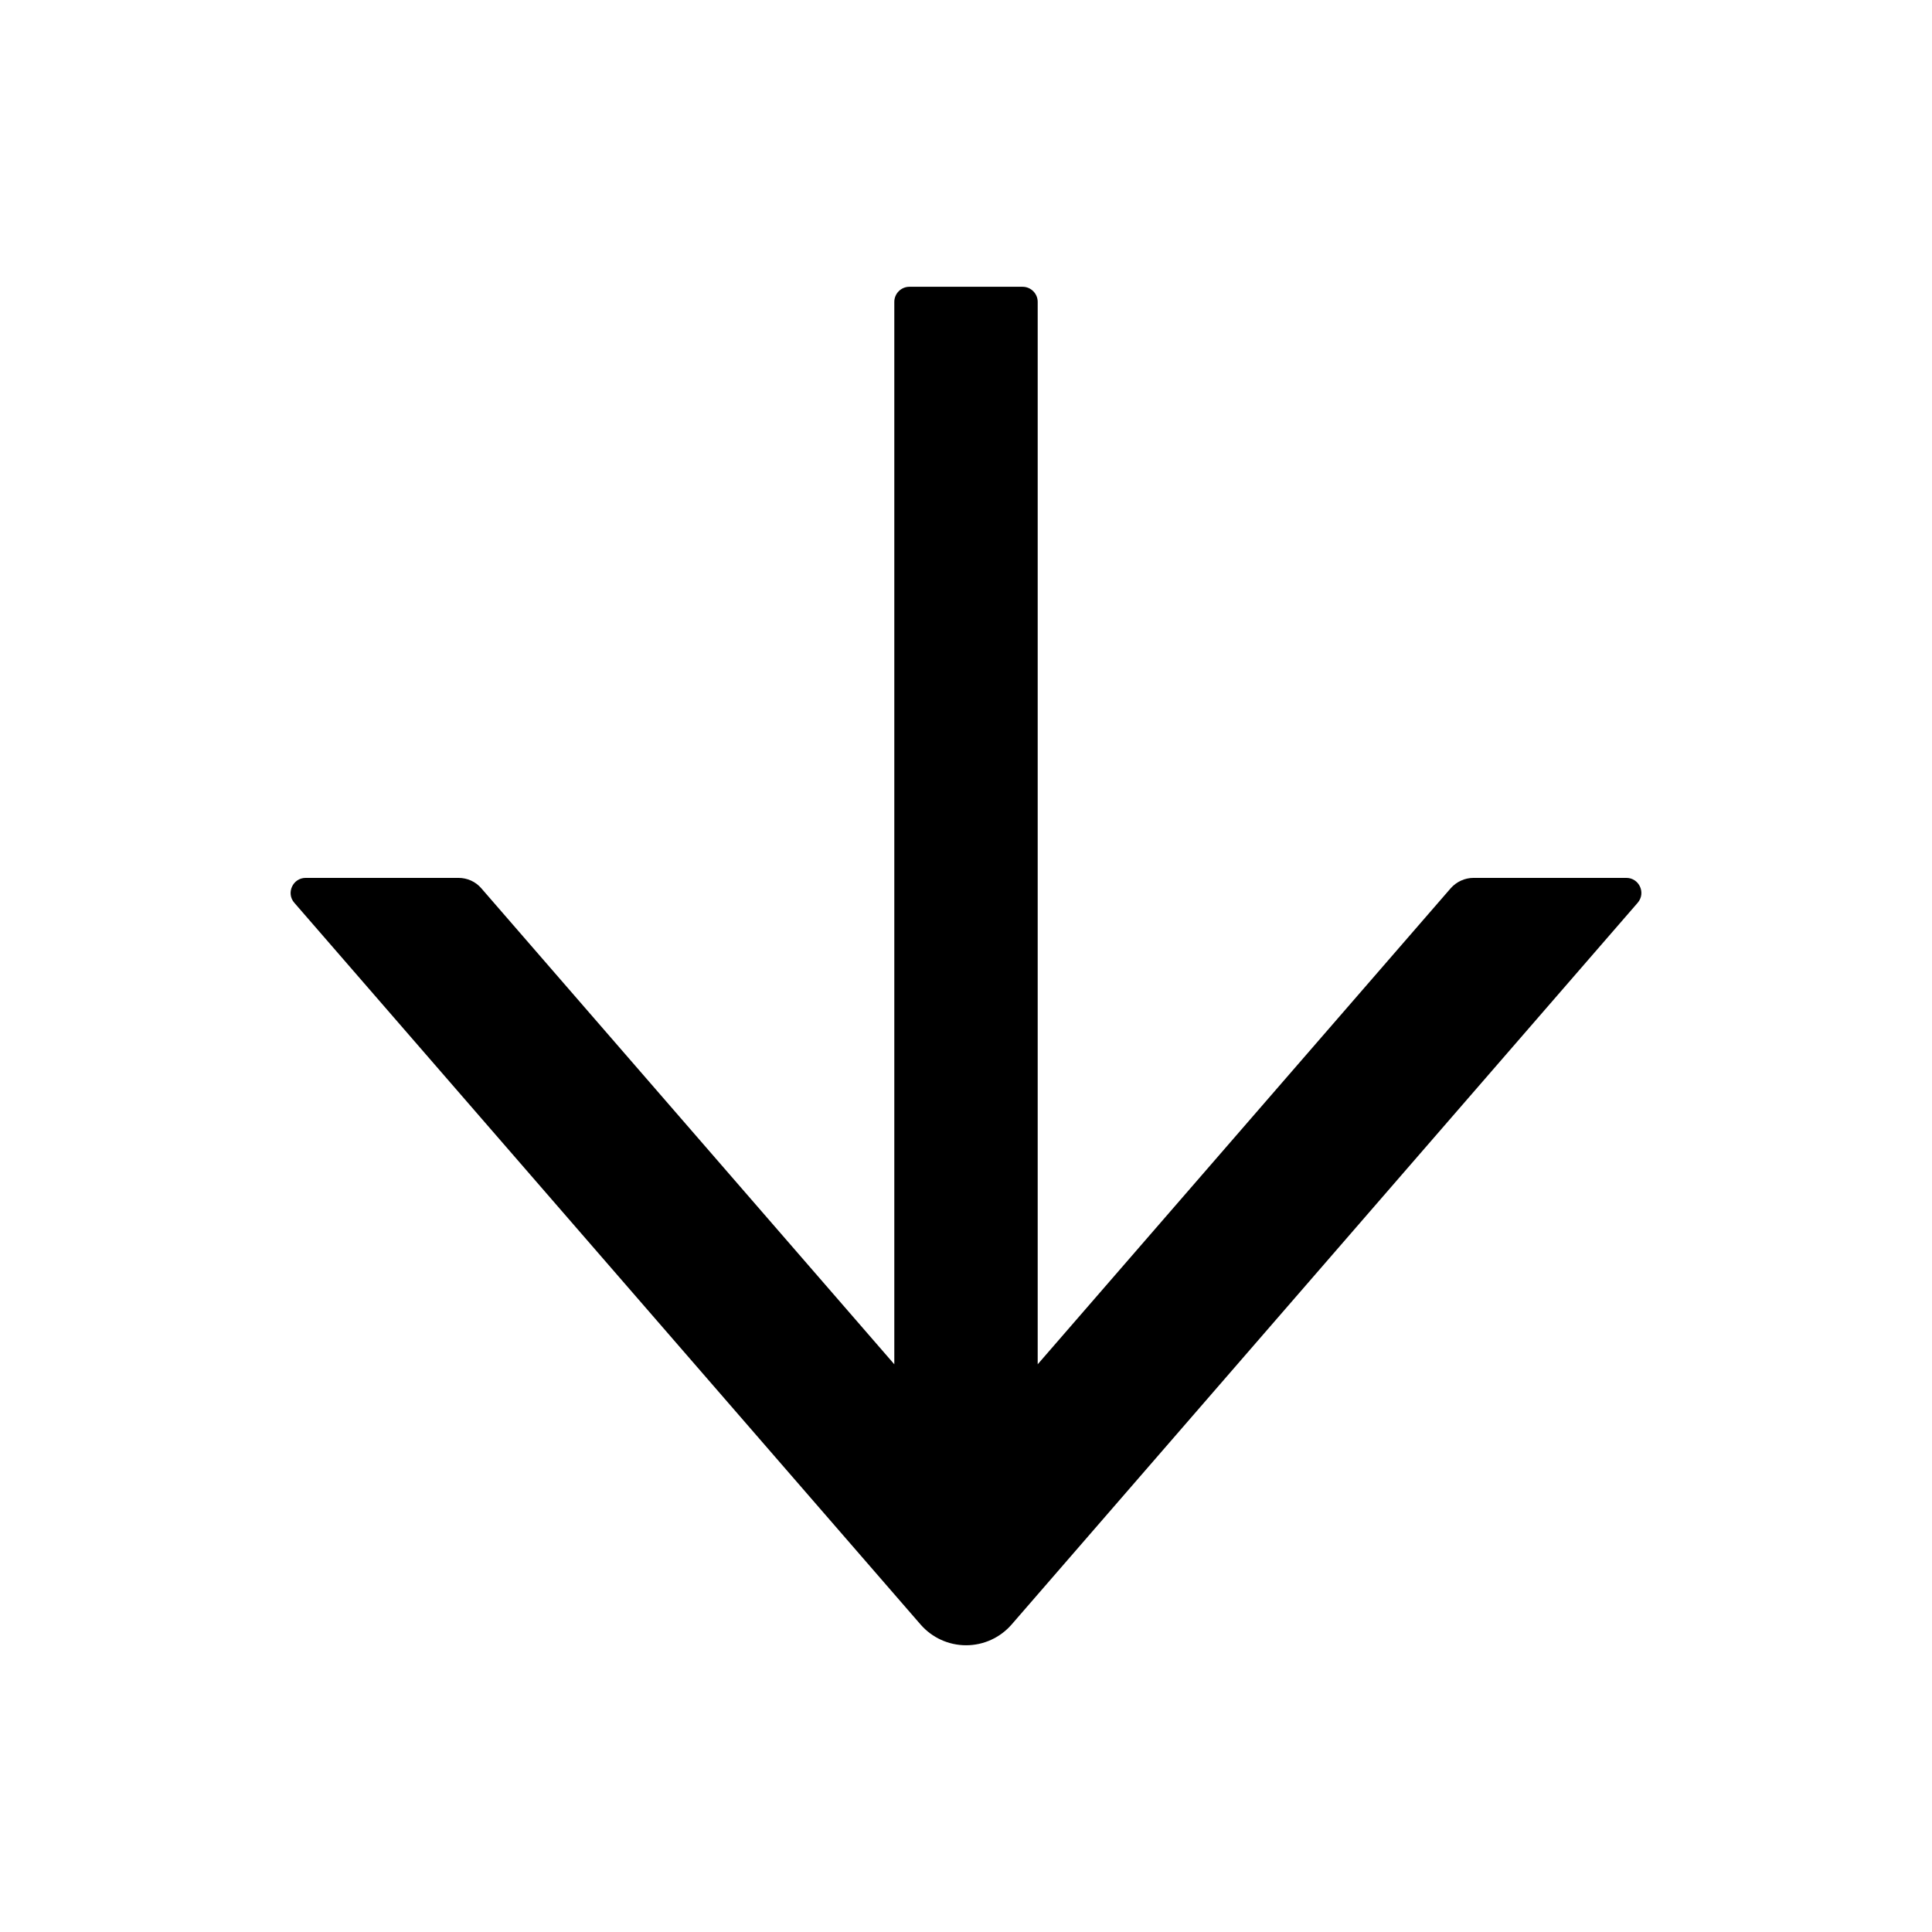
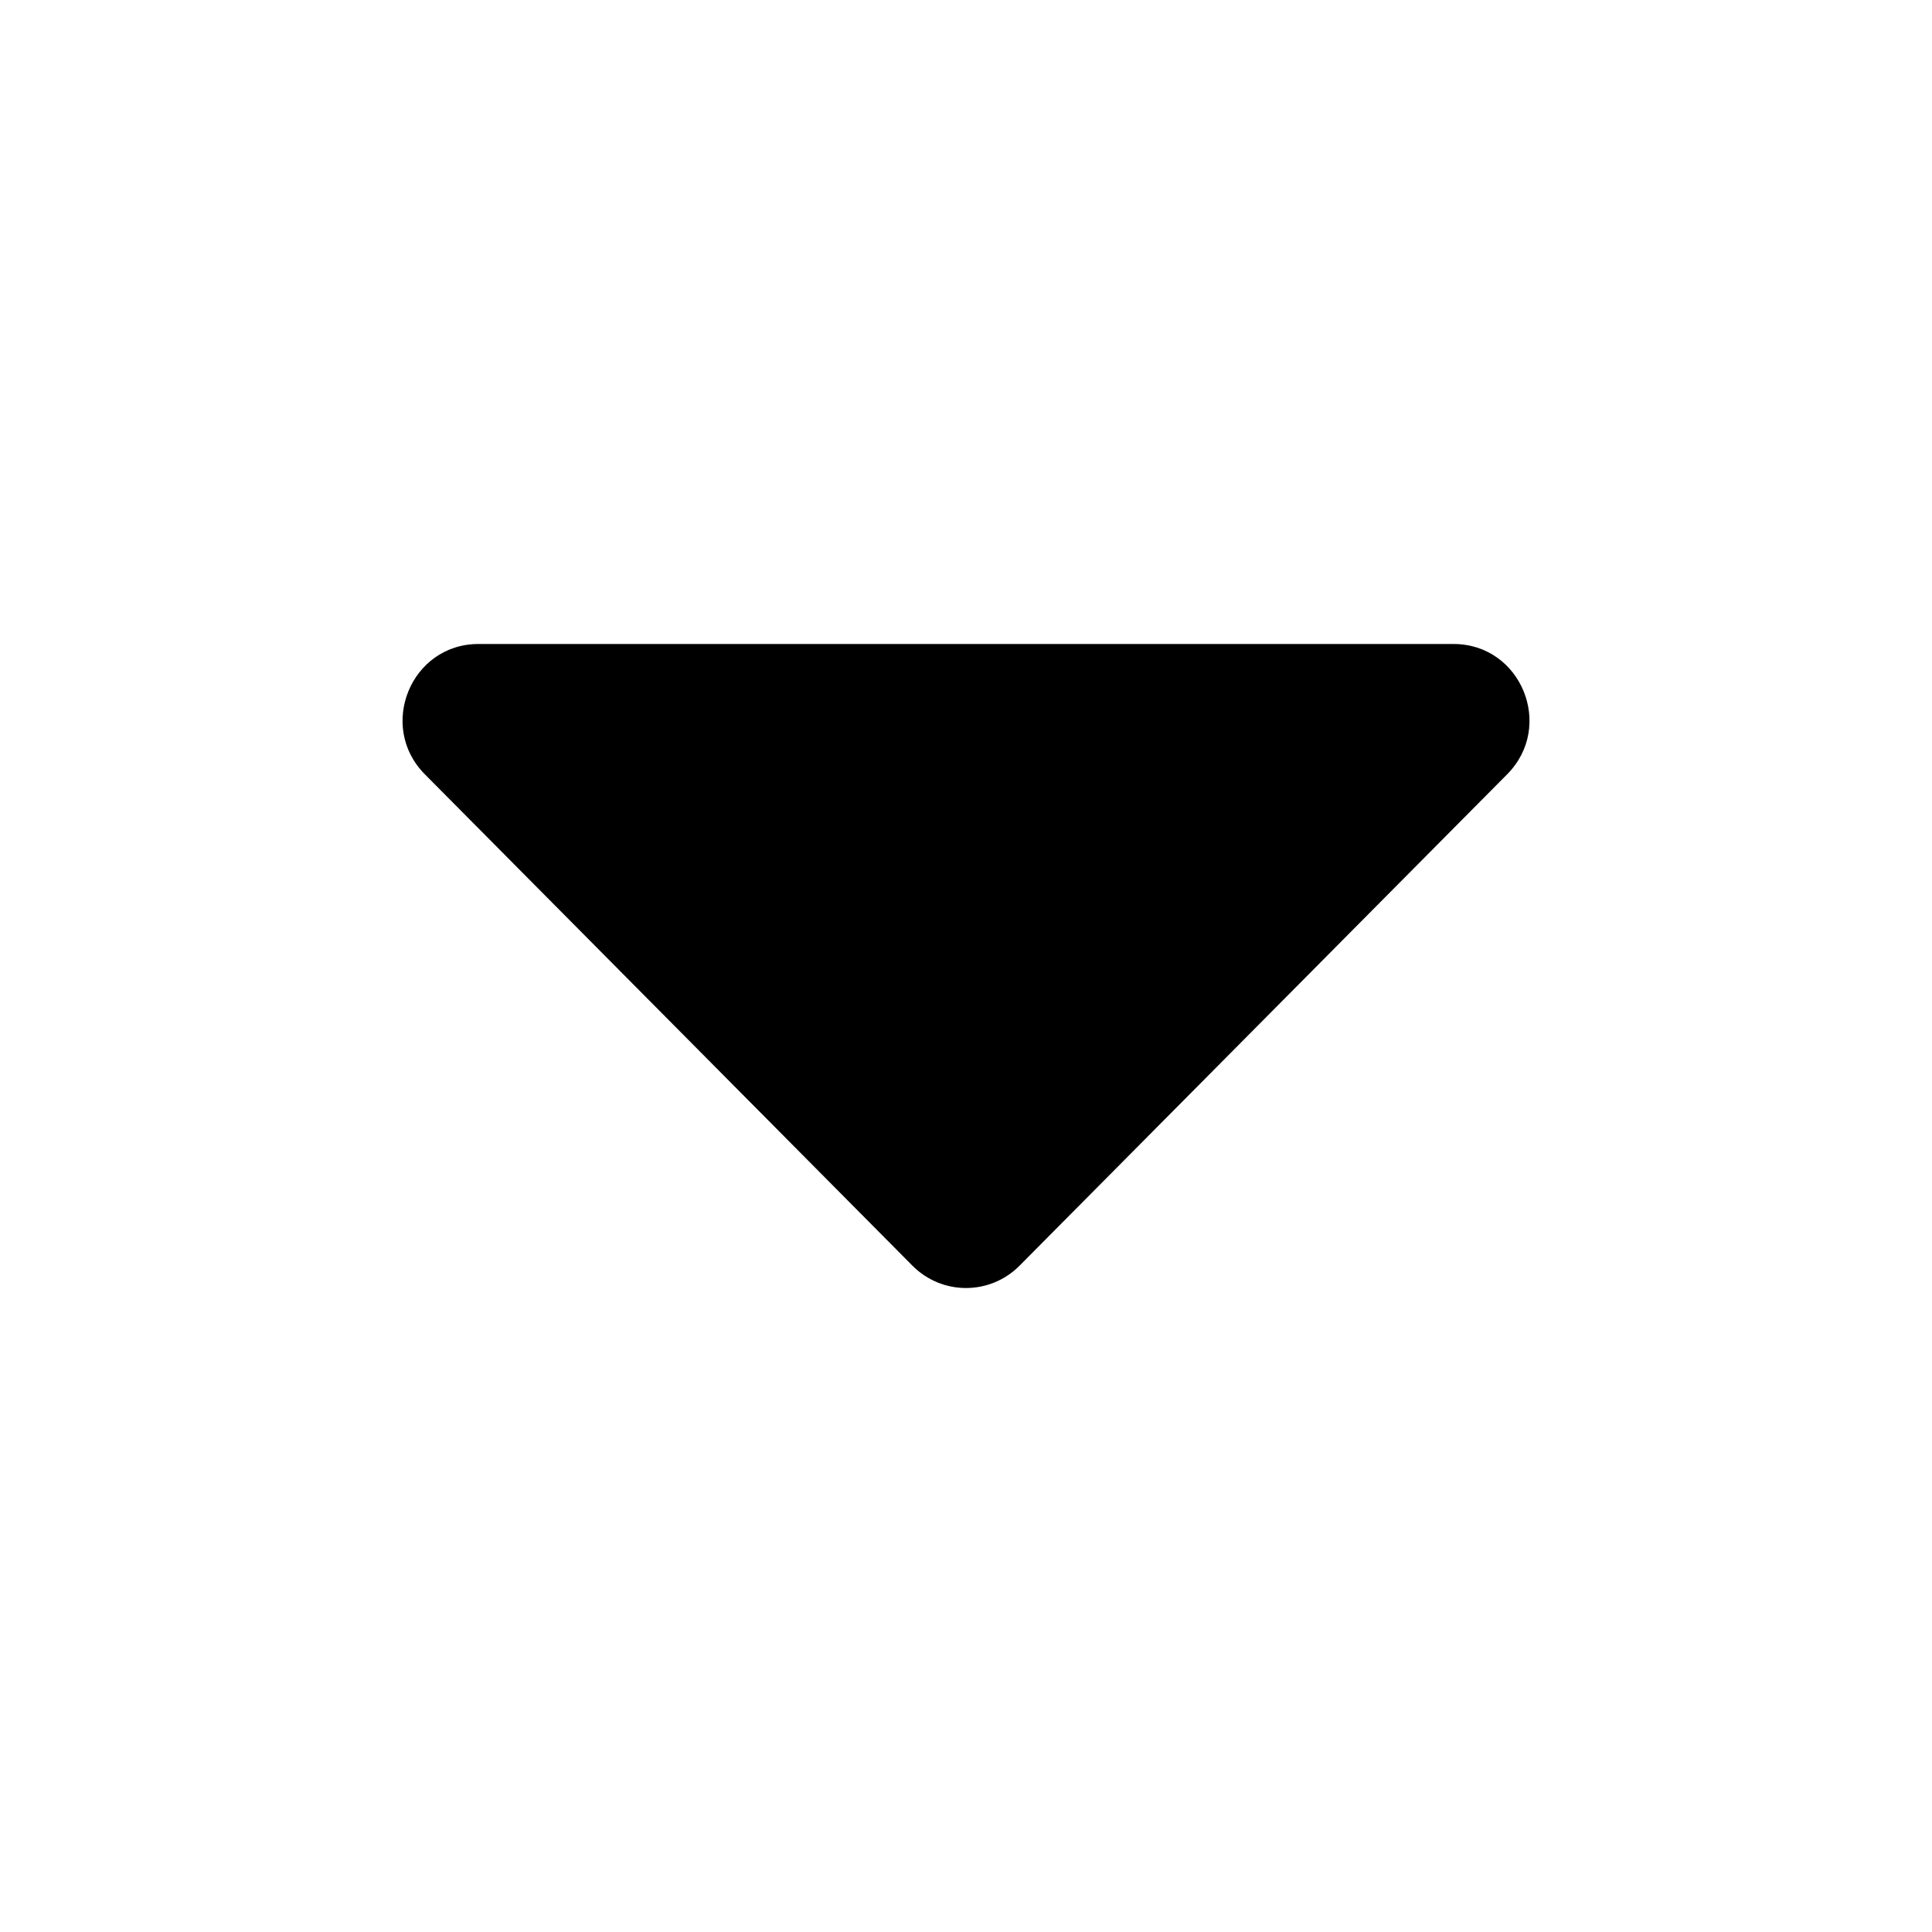
- <svg xmlns="http://www.w3.org/2000/svg" class="icon" viewBox="0 0 1024 1024">
-   <path d="M862 465.3h-81c-4.6 0-9 2-12.1 5.5L550 723.1V160c0-4.4-3.6-8-8-8h-60c-4.4 0-8 3.6-8 8v563.1L255.1 470.8c-3-3.5-7.4-5.5-12.1-5.5h-81c-6.8 0-10.5 8.1-6 13.2L487.9 861a31.96 31.96 0 0 0 48.3 0L868 478.5c4.5-5.2.8-13.2-6-13.2z" />
+ <svg xmlns="http://www.w3.org/2000/svg" fill="currentColor" height="24px" width="24px" viewBox="0 0 24 24" class="sc-4c05d6ef-0 dMwnWW" style="height: 14px; width: 14px;">
+   <path d="M18.057 8H5.943C5.105 8 4.685 9.022 5.278 9.619L11.334 15.722C11.702 16.093 12.298 16.093 12.666 15.722L18.722 9.619C19.316 9.022 18.895 8 18.057 8Z" />
</svg>
